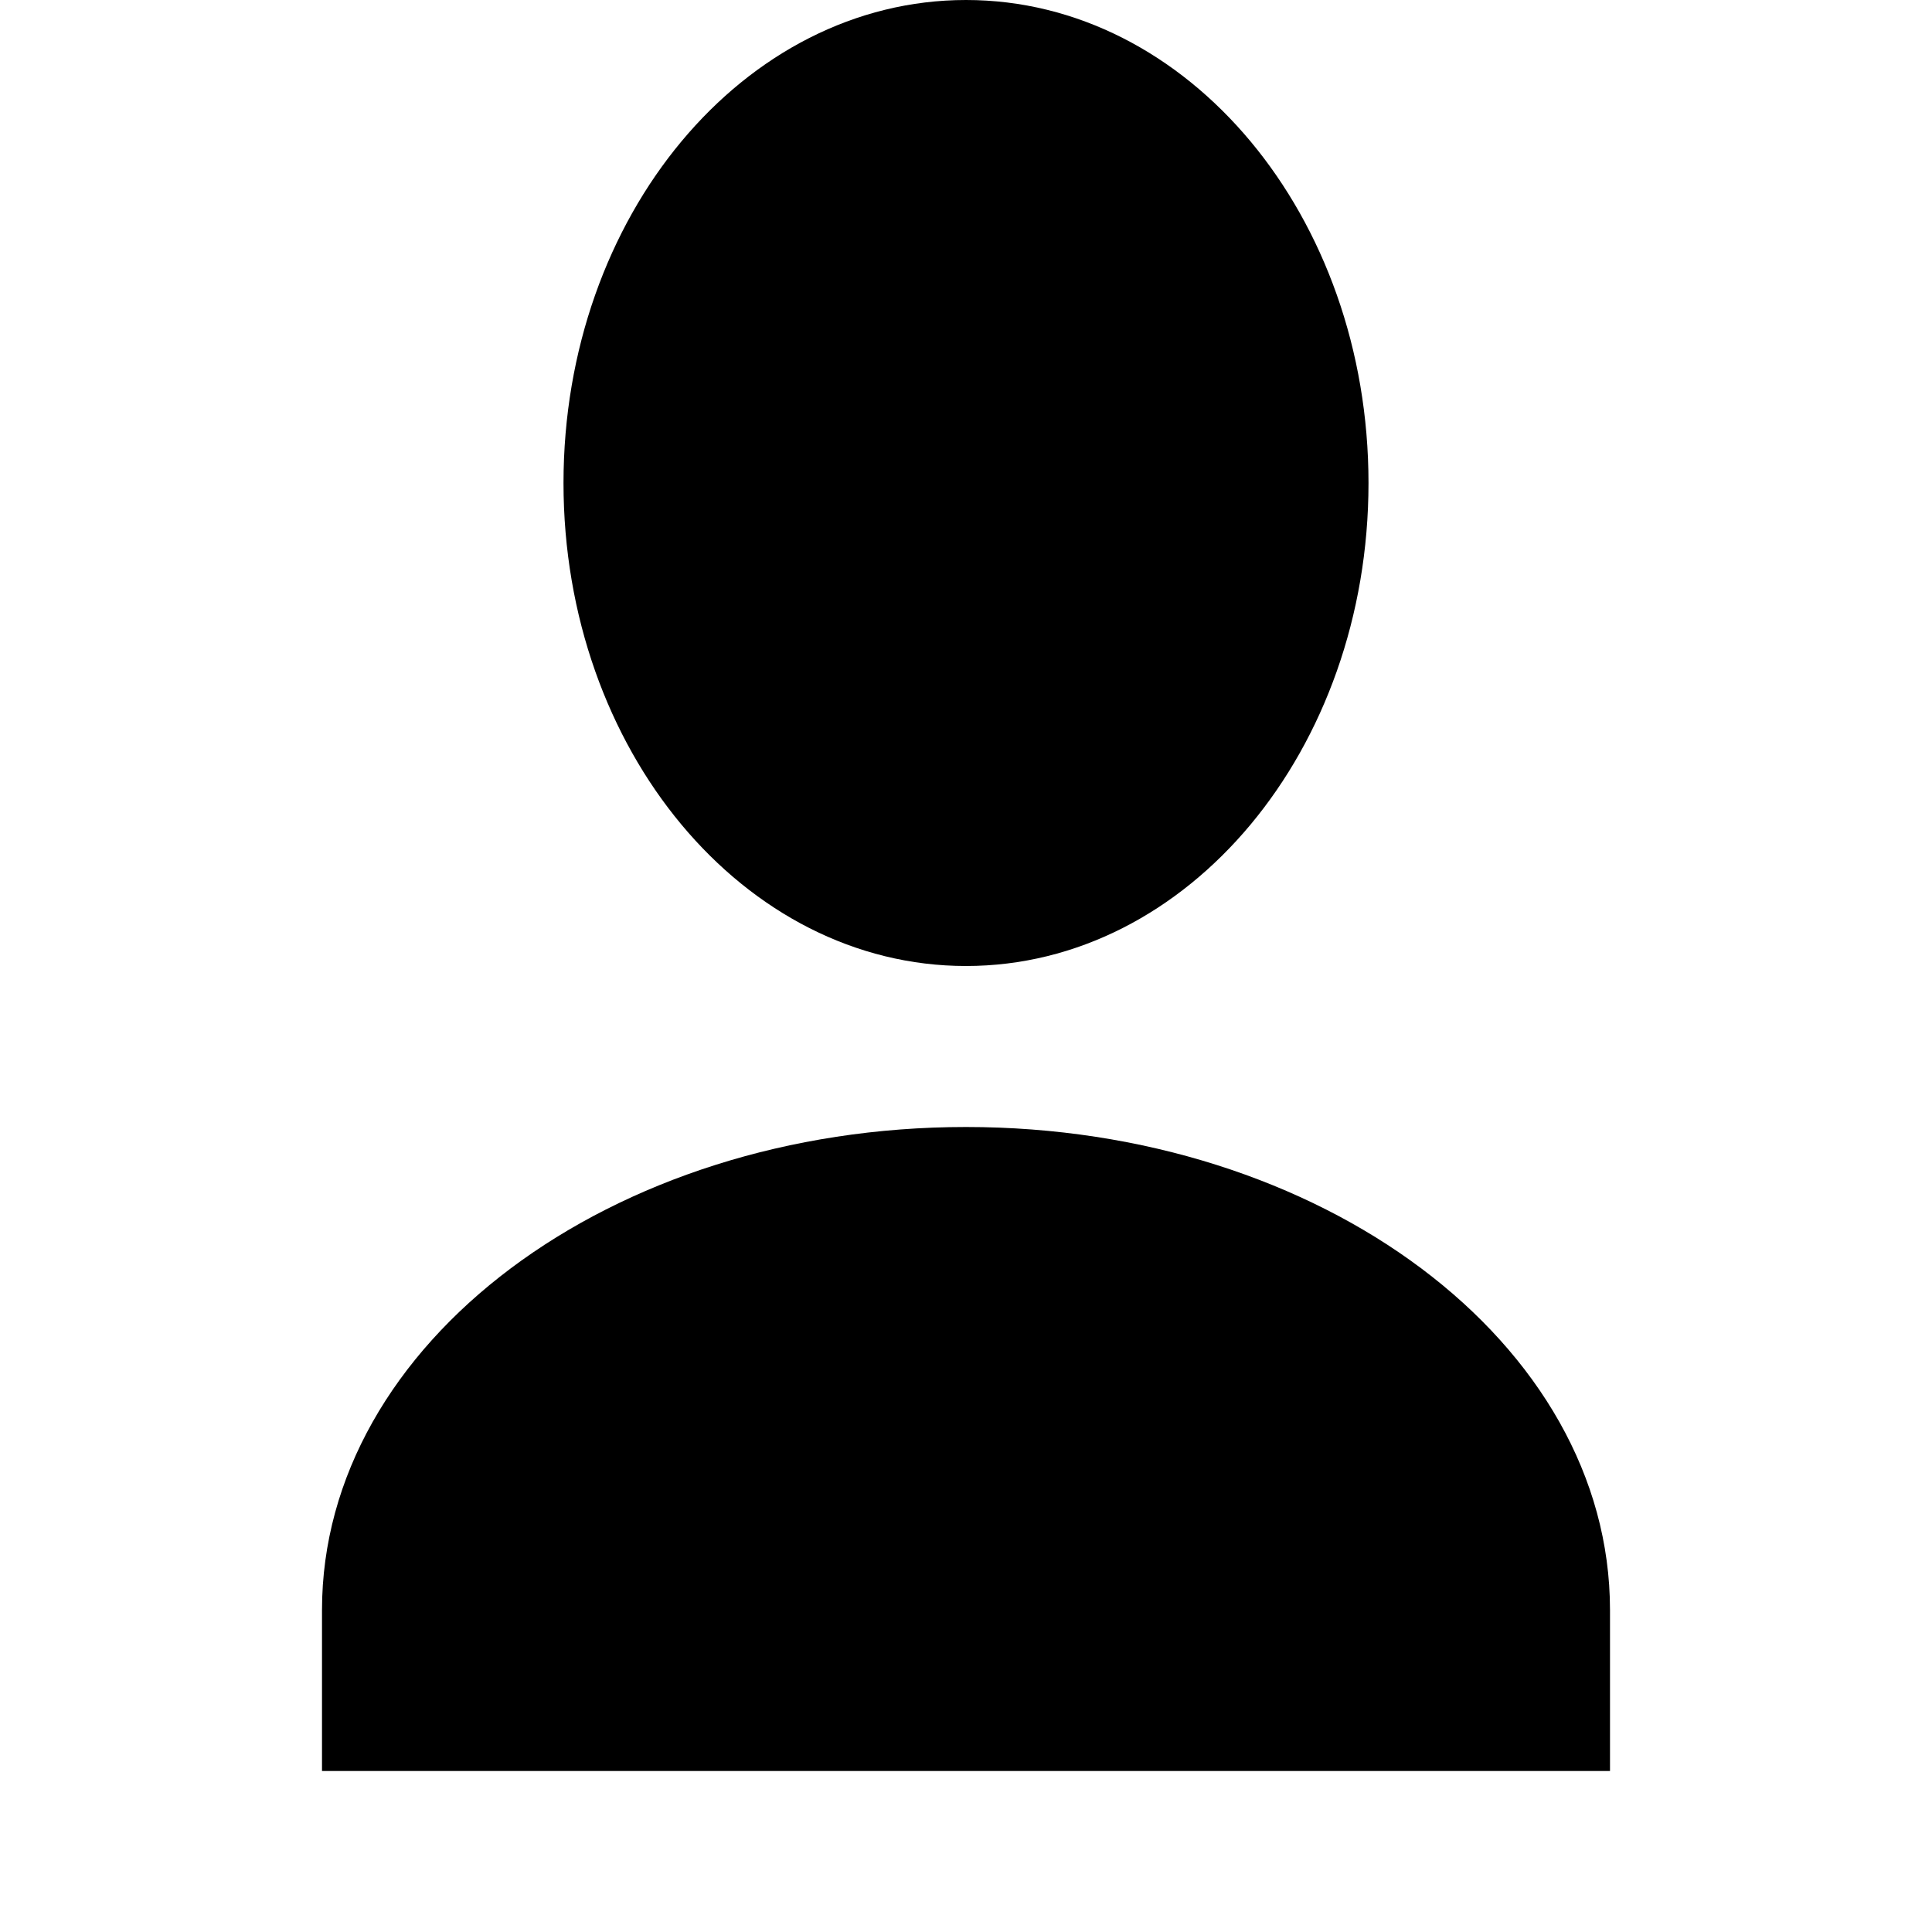
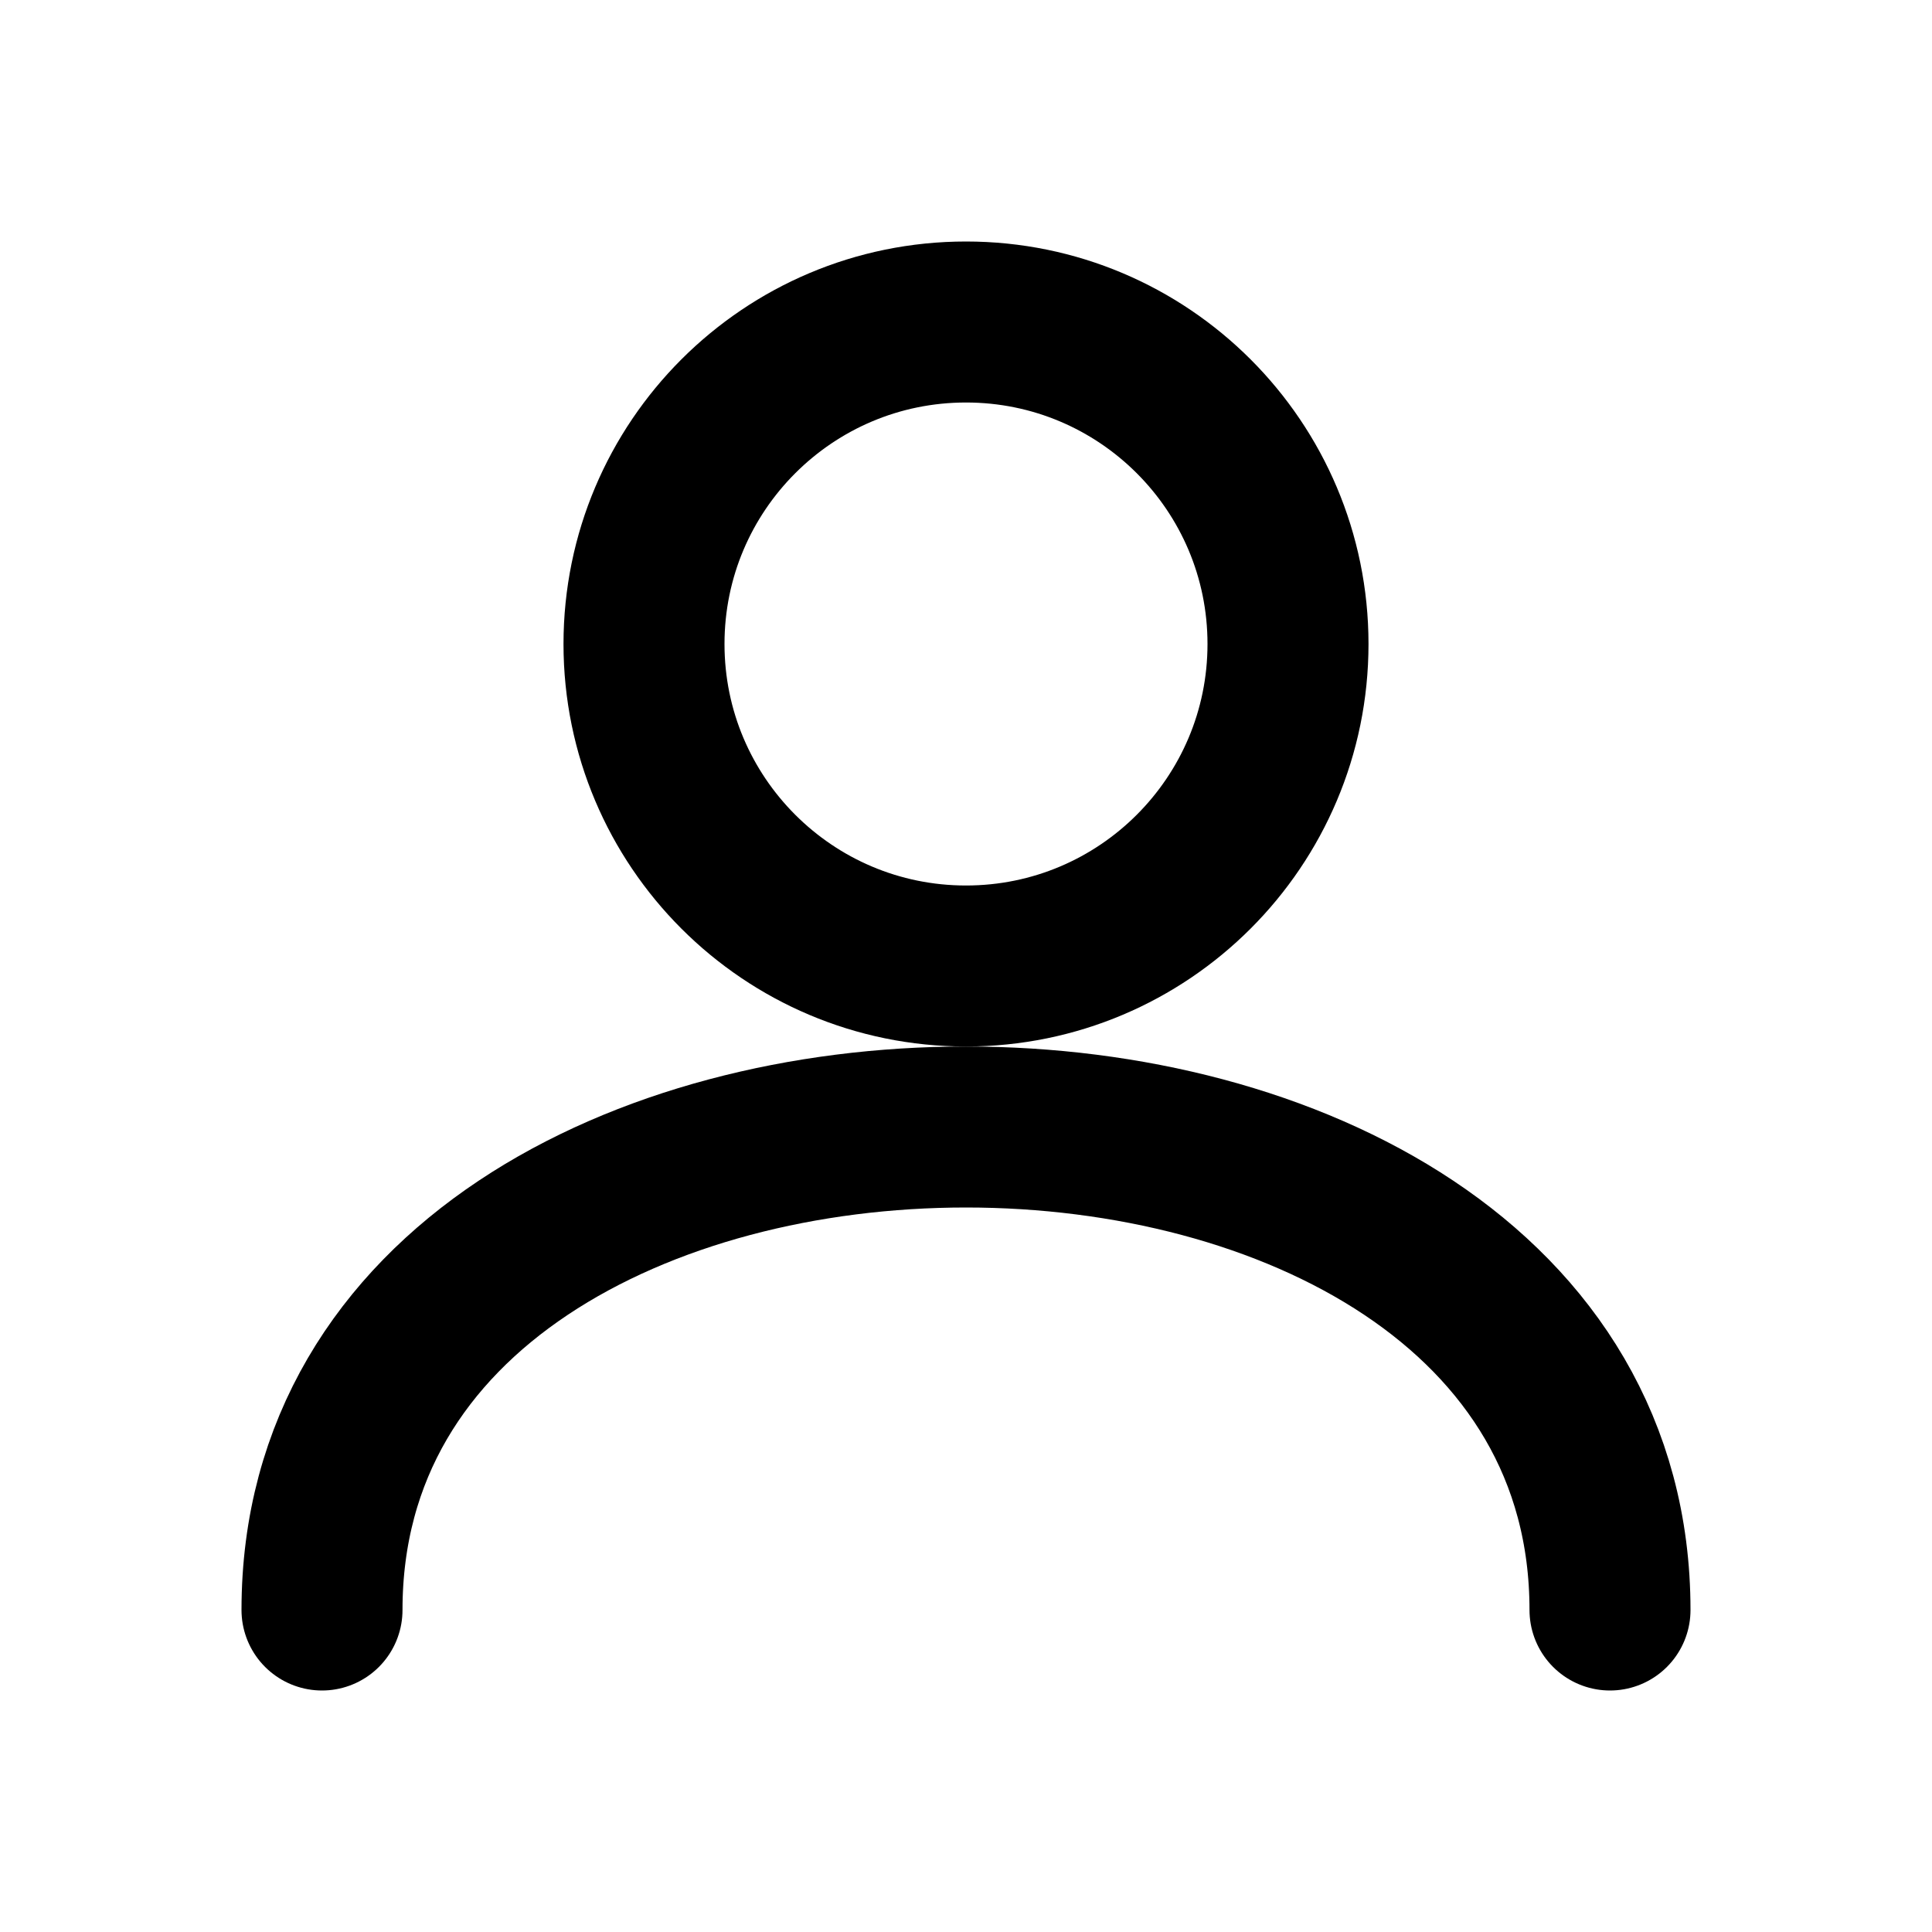
- <svg xmlns="http://www.w3.org/2000/svg" width="16" height="16" fill="currentColor" viewBox="0 0 24 24">
-   <path d="M12 12c2.761 0 5-2.686 5-6s-2.239-6-5-6-5 2.686-5 6 2.239 6 5 6zm0 2c-4.418 0-8 2.686-8 6v2h16v-2c0-3.314-3.582-6-8-6z" />
+ <svg xmlns="http://www.w3.org/2000/svg" viewBox="0 0 24 24" width="20" height="20" fill="none" stroke="currentColor" stroke-width="2" stroke-linecap="round" stroke-linejoin="round">
+   <circle cx="12" cy="8" r="4" />
+   <path d="M4 20c0-4 4-6 8-6s8 2 8 6" />
</svg>
